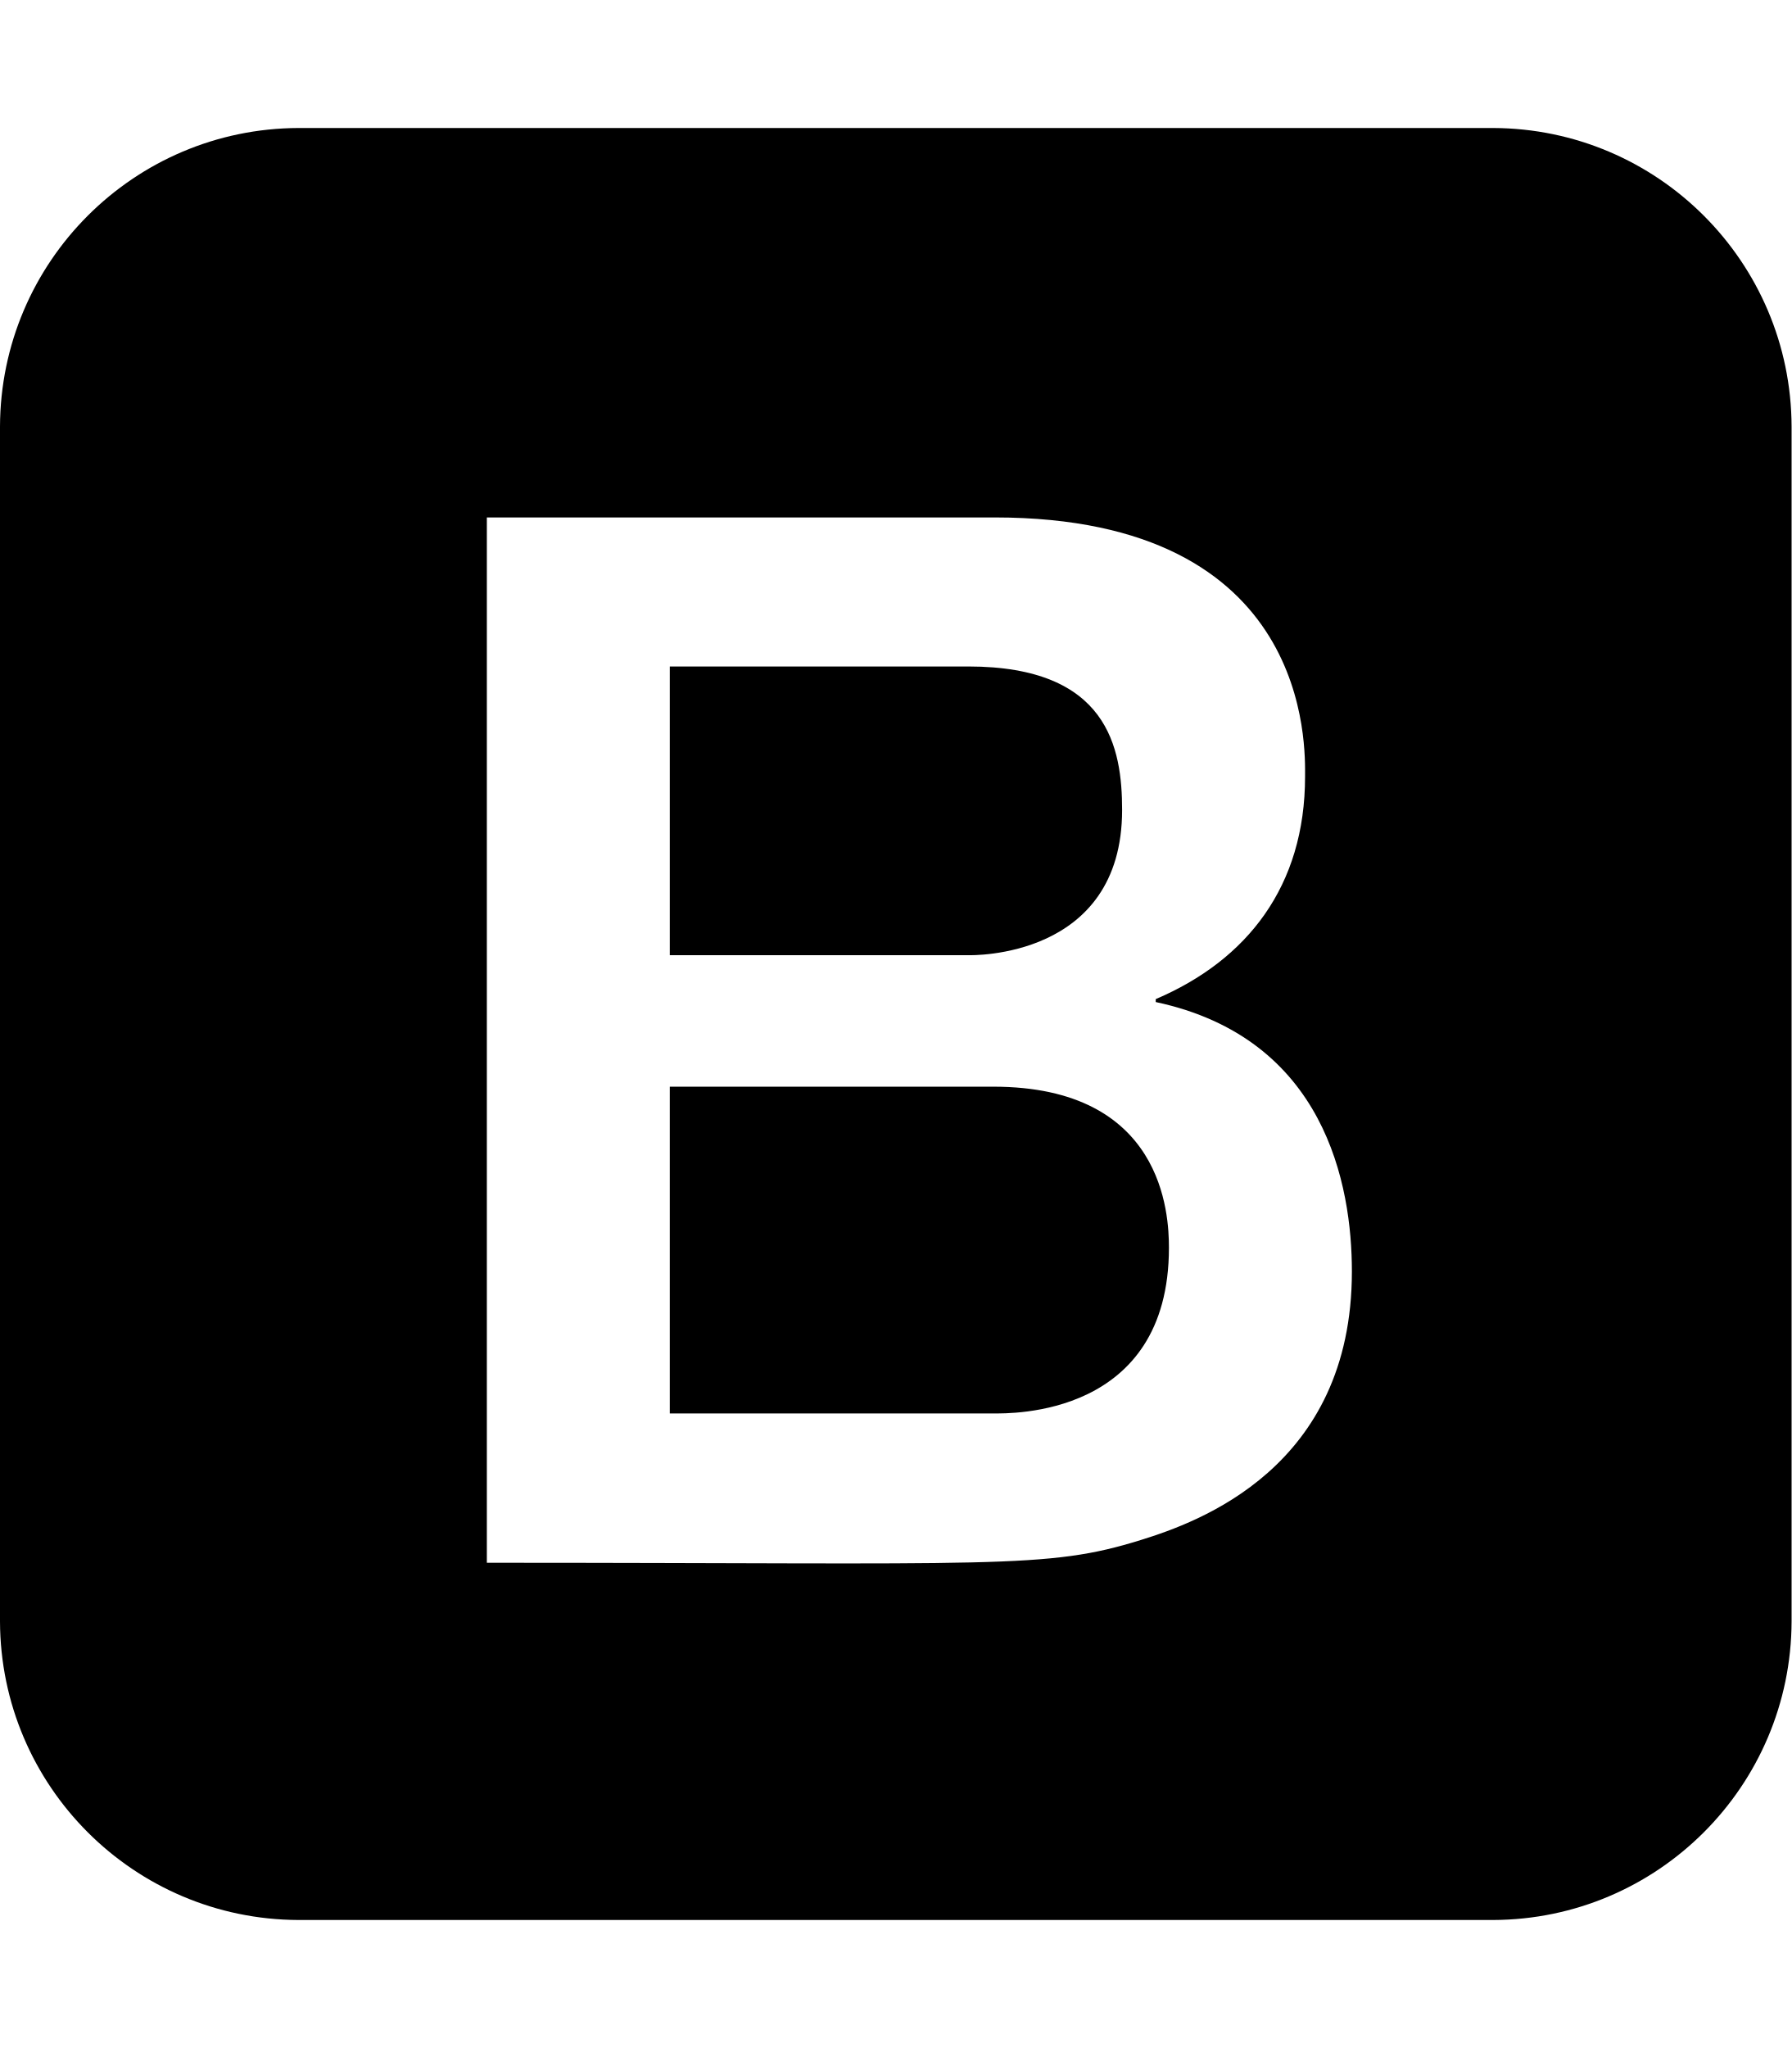
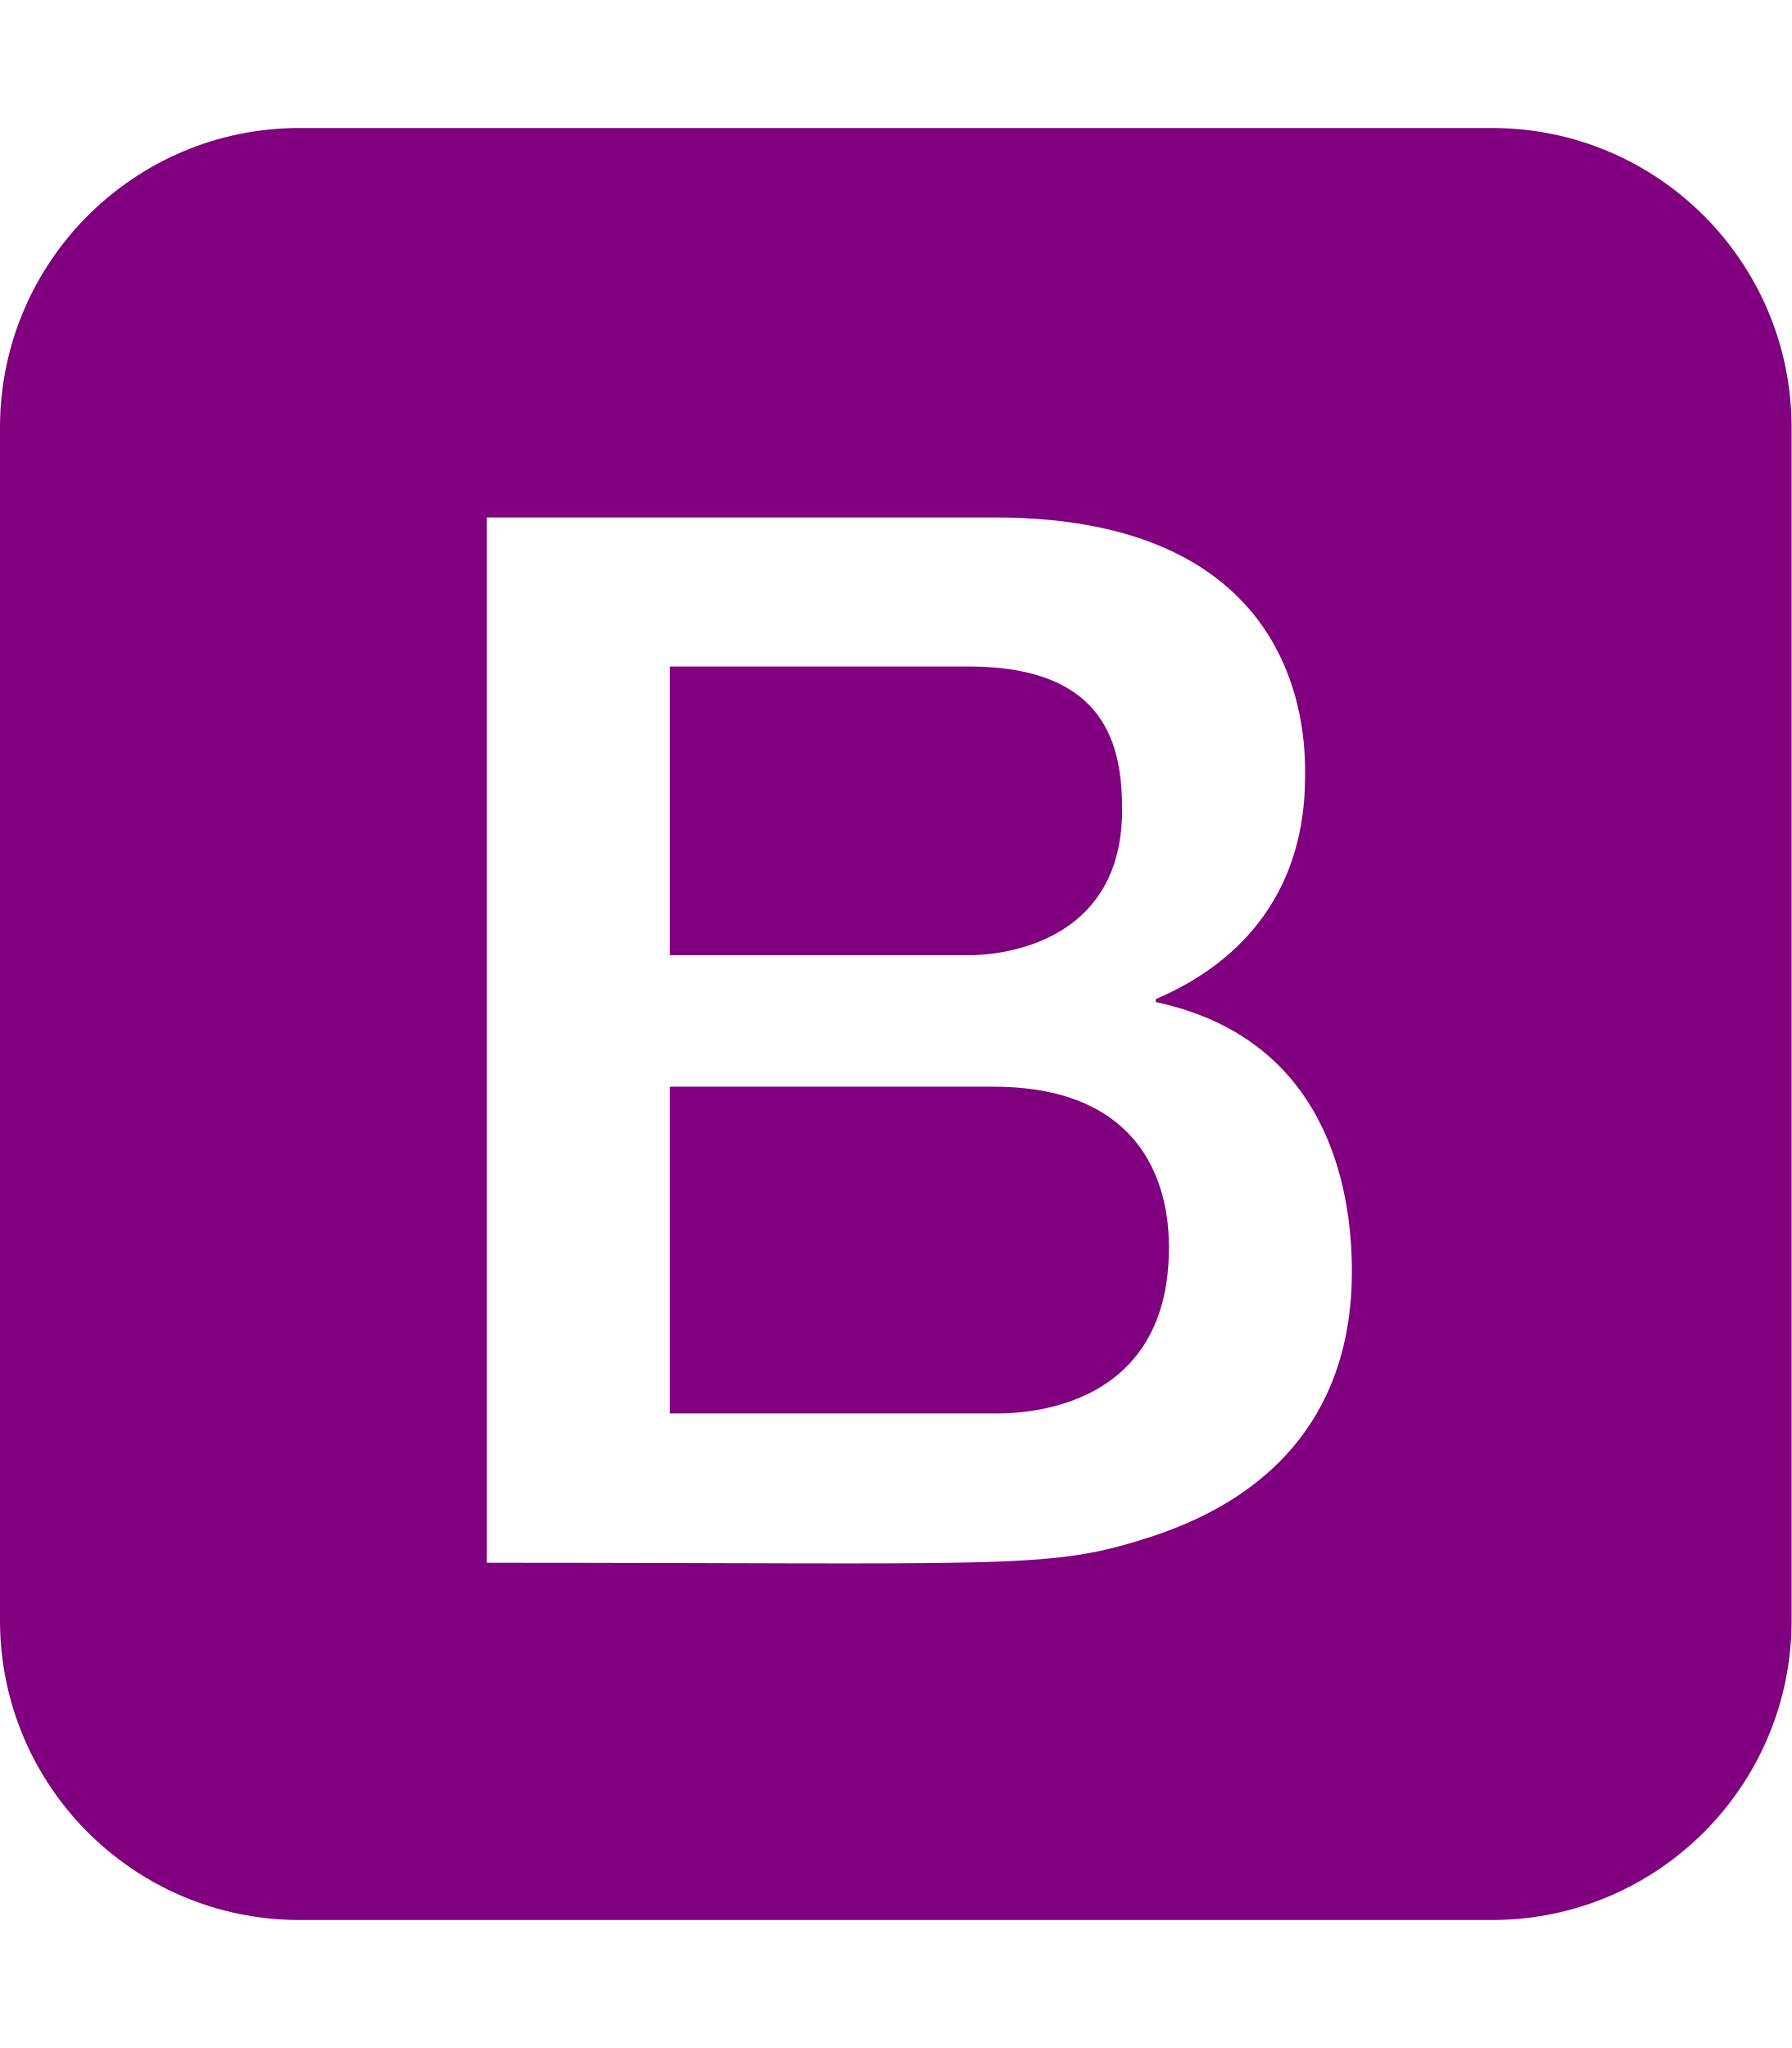
<svg xmlns="http://www.w3.org/2000/svg" aria-hidden="true" focusable="false" data-prefix="fab" data-icon="bootstrap" class="svg-inline--fa fa-bootstrap fa-w-14" role="img" viewBox="0 0 448 512">
-   <path fill="currentColor" d="M292.3 311.93c0 42.41-39.72 41.43-43.92 41.43h-80.89v-81.69h80.89c42.56 0 43.92 31.9 43.92 40.26zm-50.15-73.13c.67 0 38.44 1 38.44-36.31 0-15.52-3.51-35.87-38.44-35.87h-74.66v72.18h74.66zM448 106.67v298.66A74.89 74.89 0 0 1 373.33 480H74.67A74.89 74.89 0 0 1 0 405.33V106.67A74.89 74.89 0 0 1 74.67 32h298.66A74.89 74.89 0 0 1 448 106.67zM338.05 317.86c0-21.57-6.65-58.29-49.05-67.35v-.73c22.91-9.78 37.34-28.25 37.34-55.64 0-7 2-64.78-77.6-64.78h-127v261.33c128.23 0 139.87 1.68 163.6-5.71 14.21-4.42 52.71-17.98 52.71-67.12z" />
+   <path fill="#800080" d="M292.3 311.93c0 42.41-39.72 41.43-43.92 41.43h-80.89v-81.69h80.89c42.56 0 43.92 31.9 43.92 40.26zm-50.15-73.13c.67 0 38.44 1 38.44-36.31 0-15.52-3.51-35.87-38.44-35.87h-74.66v72.18h74.66zM448 106.67v298.66A74.89 74.89 0 0 1 373.33 480H74.67A74.89 74.89 0 0 1 0 405.33V106.67A74.89 74.89 0 0 1 74.67 32h298.66A74.89 74.89 0 0 1 448 106.67zM338.05 317.86c0-21.57-6.65-58.29-49.05-67.35v-.73c22.91-9.78 37.34-28.25 37.34-55.64 0-7 2-64.78-77.6-64.78h-127v261.33c128.23 0 139.87 1.68 163.6-5.71 14.21-4.42 52.71-17.98 52.71-67.12z" />
</svg>
